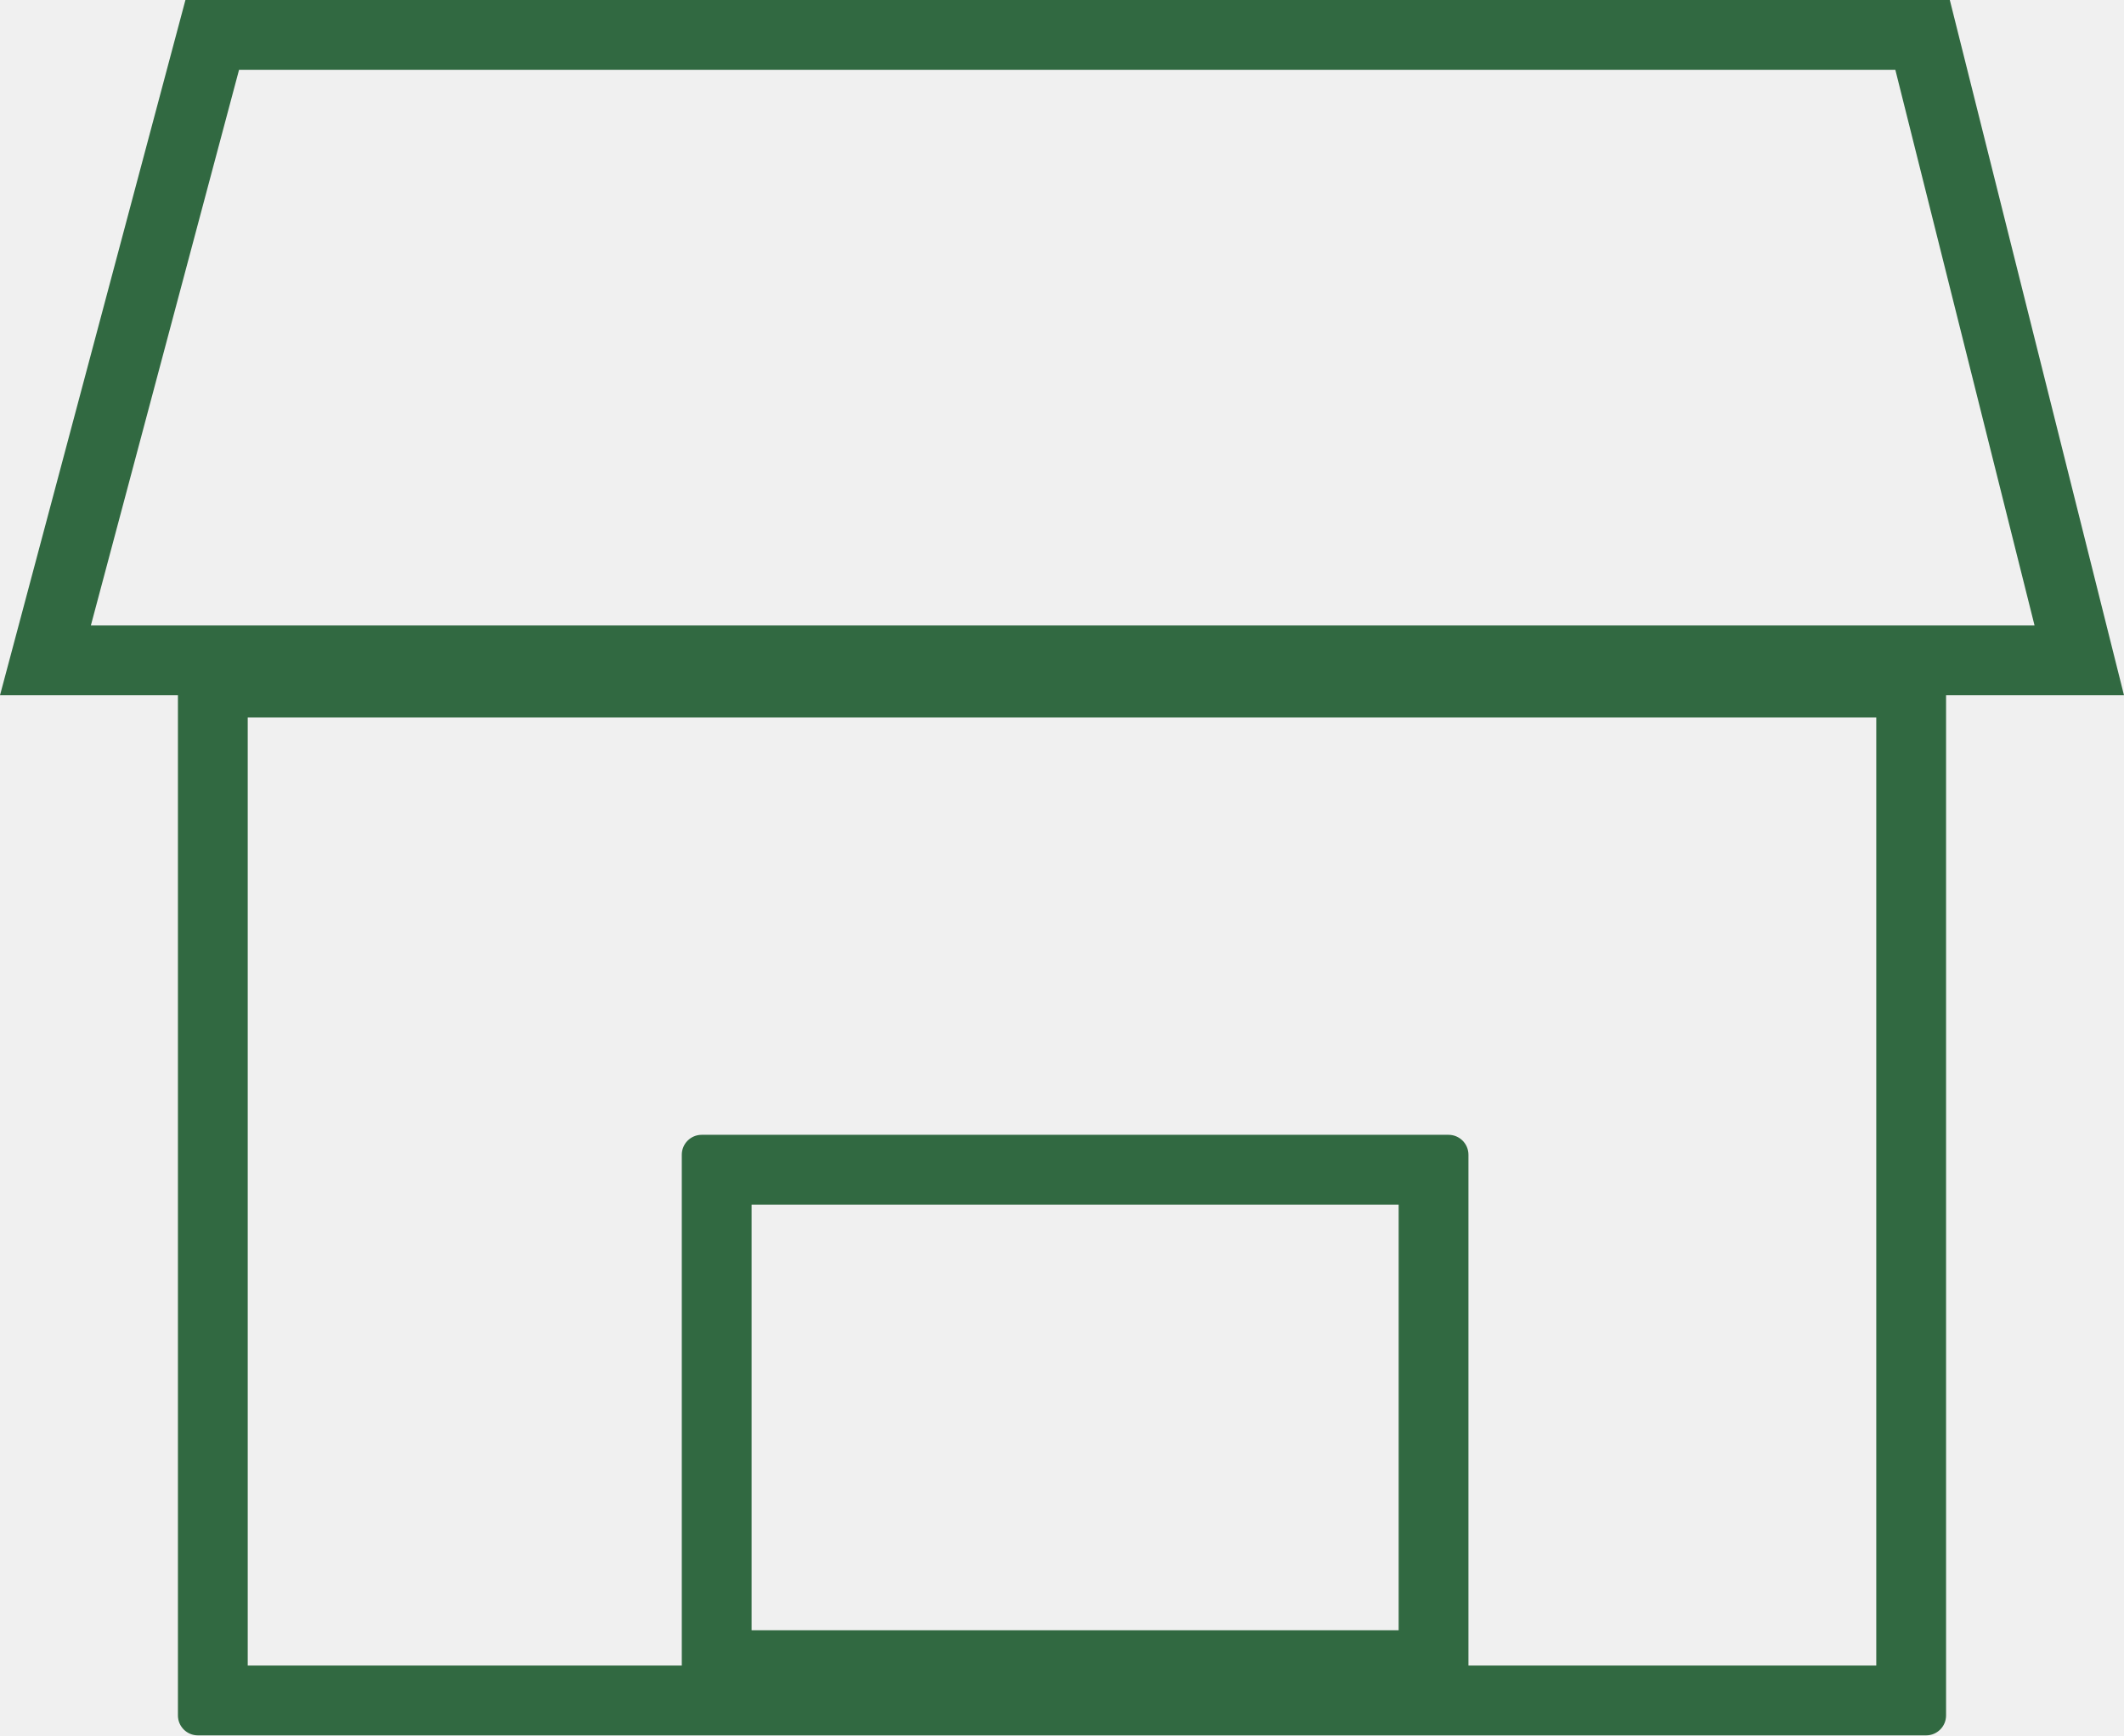
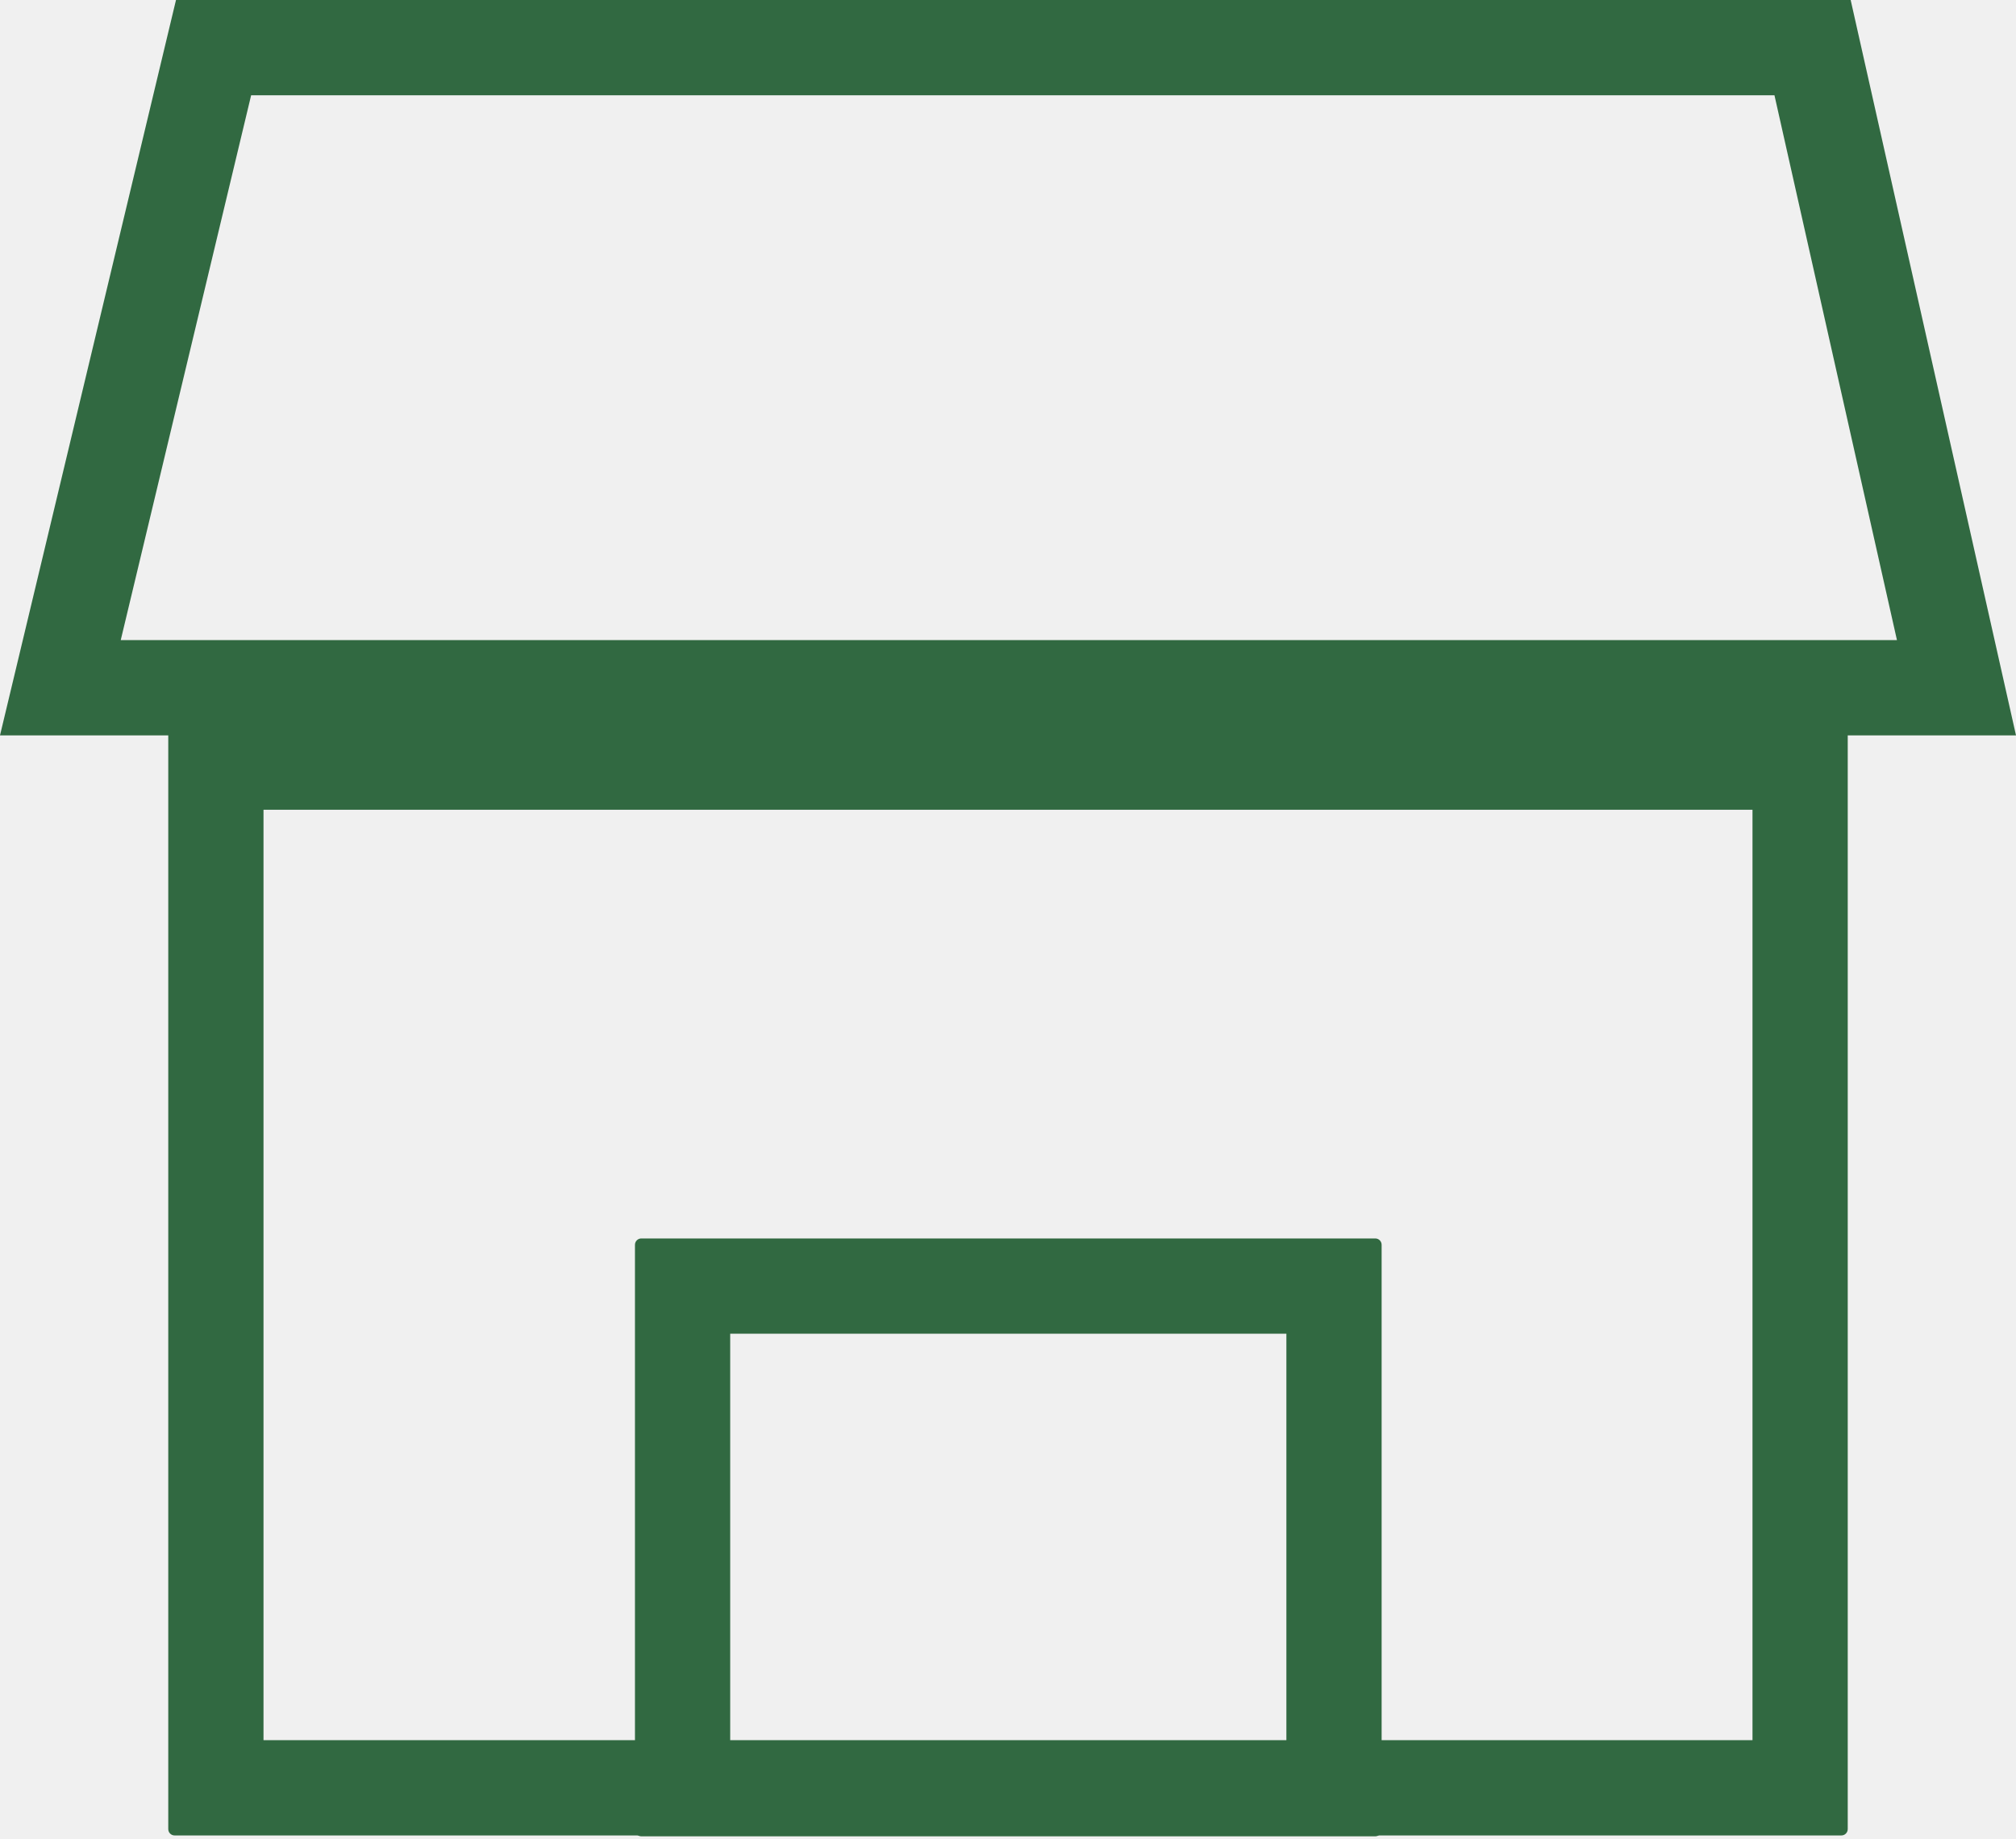
- <svg xmlns="http://www.w3.org/2000/svg" width="213" height="174" viewBox="0 0 213 174" fill="none">
+ <svg xmlns="http://www.w3.org/2000/svg" width="635" height="579" viewBox="0 0 635 579" fill="none">
  <mask id="path-1-inside-1_139_1645" fill="white">
-     <rect x="17.843" y="64.944" width="177.314" height="109.056" rx="2" />
+     <rect x="53" y="225" width="529" height="353" rx="2" />
  </mask>
-   <rect x="17.843" y="64.944" width="177.314" height="109.056" rx="2" stroke="#316941" stroke-width="14" mask="url(#path-1-inside-1_139_1645)" />
-   <path d="M4.556 66.213L21.284 3.5H192.801L208.515 66.213H4.556Z" stroke="#316941" stroke-width="7" />
+   <rect x="53" y="225" width="529" height="353" rx="2" stroke="#316941" stroke-width="60" mask="url(#path-1-inside-1_139_1645)" />
+   <path d="M19.015 216.576L67.269 15H570.922L616.252 216.576H19.015Z" stroke="#316941" stroke-width="30" />
  <mask id="path-3-inside-2_139_1645" fill="white">
-     <rect x="68.371" y="113.784" width="78.889" height="56.678" rx="2" />
+     <rect x="200" y="390" width="235.185" height="188.274" rx="2" />
  </mask>
-   <rect x="68.371" y="113.784" width="78.889" height="56.678" rx="2" stroke="#316941" stroke-width="14" mask="url(#path-3-inside-2_139_1645)" />
+   <rect x="200" y="390" width="235.185" height="188.274" rx="2" stroke="#316941" stroke-width="60" mask="url(#path-3-inside-2_139_1645)" />
</svg>
